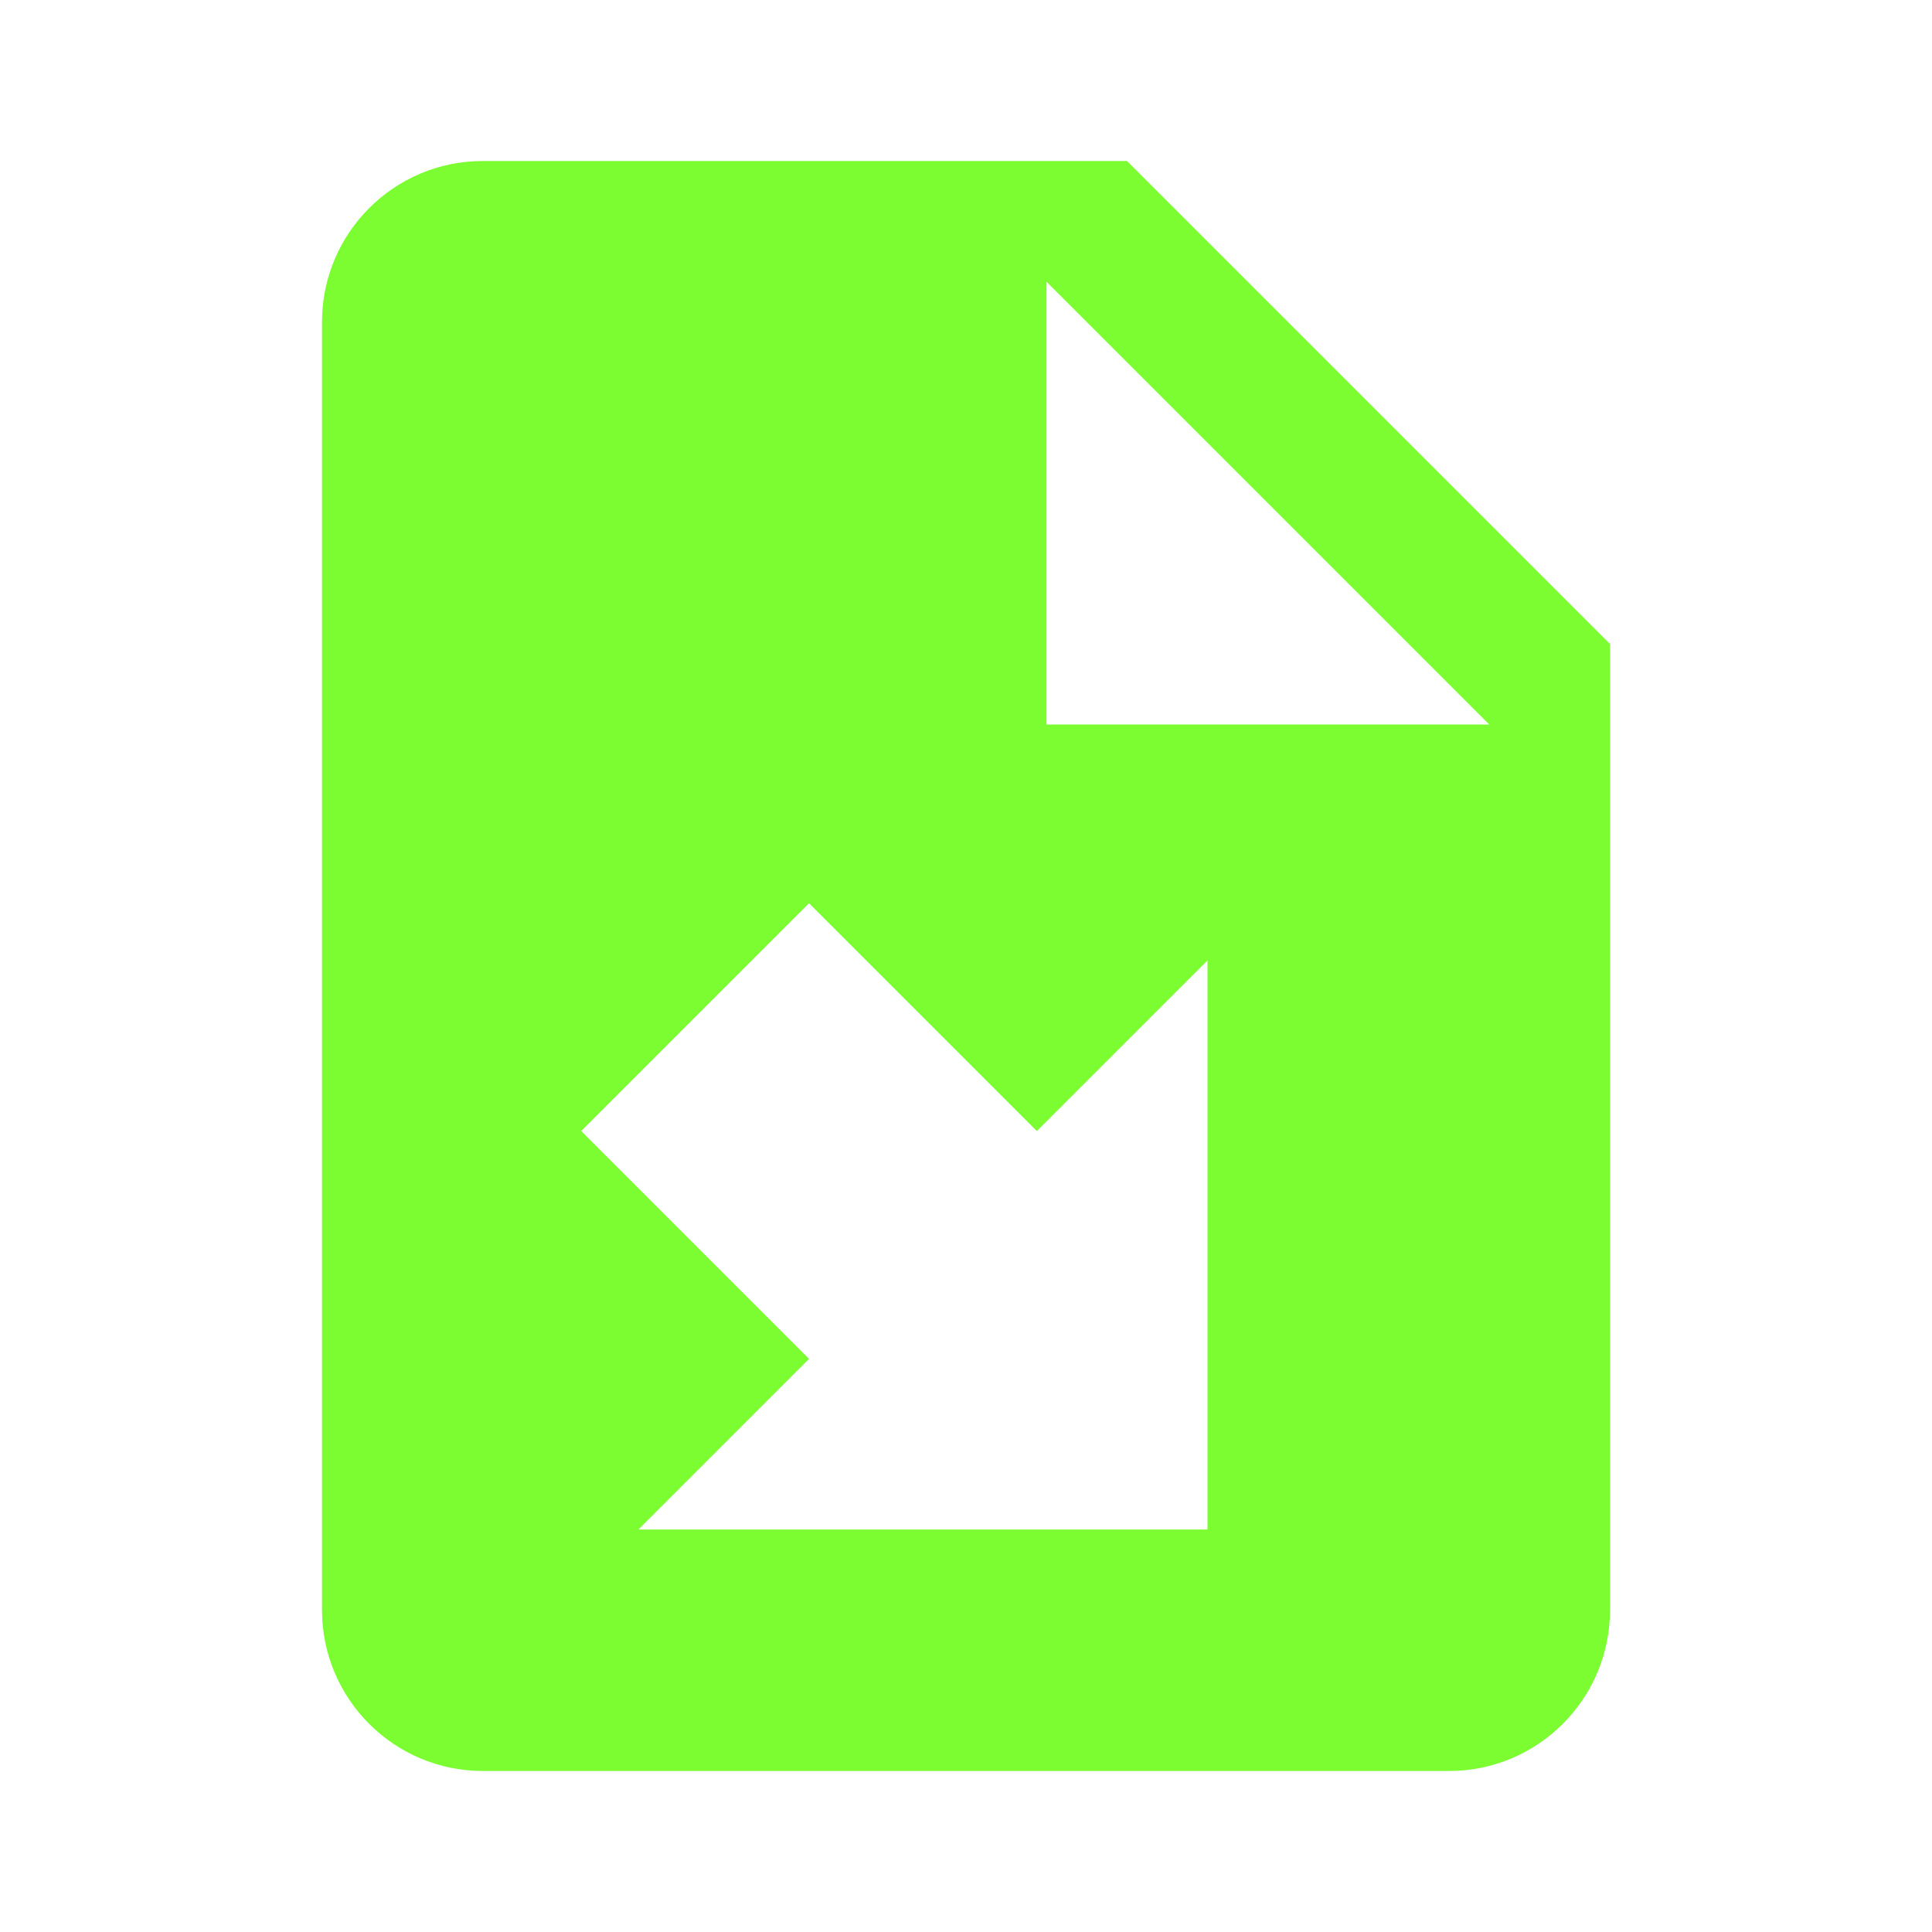
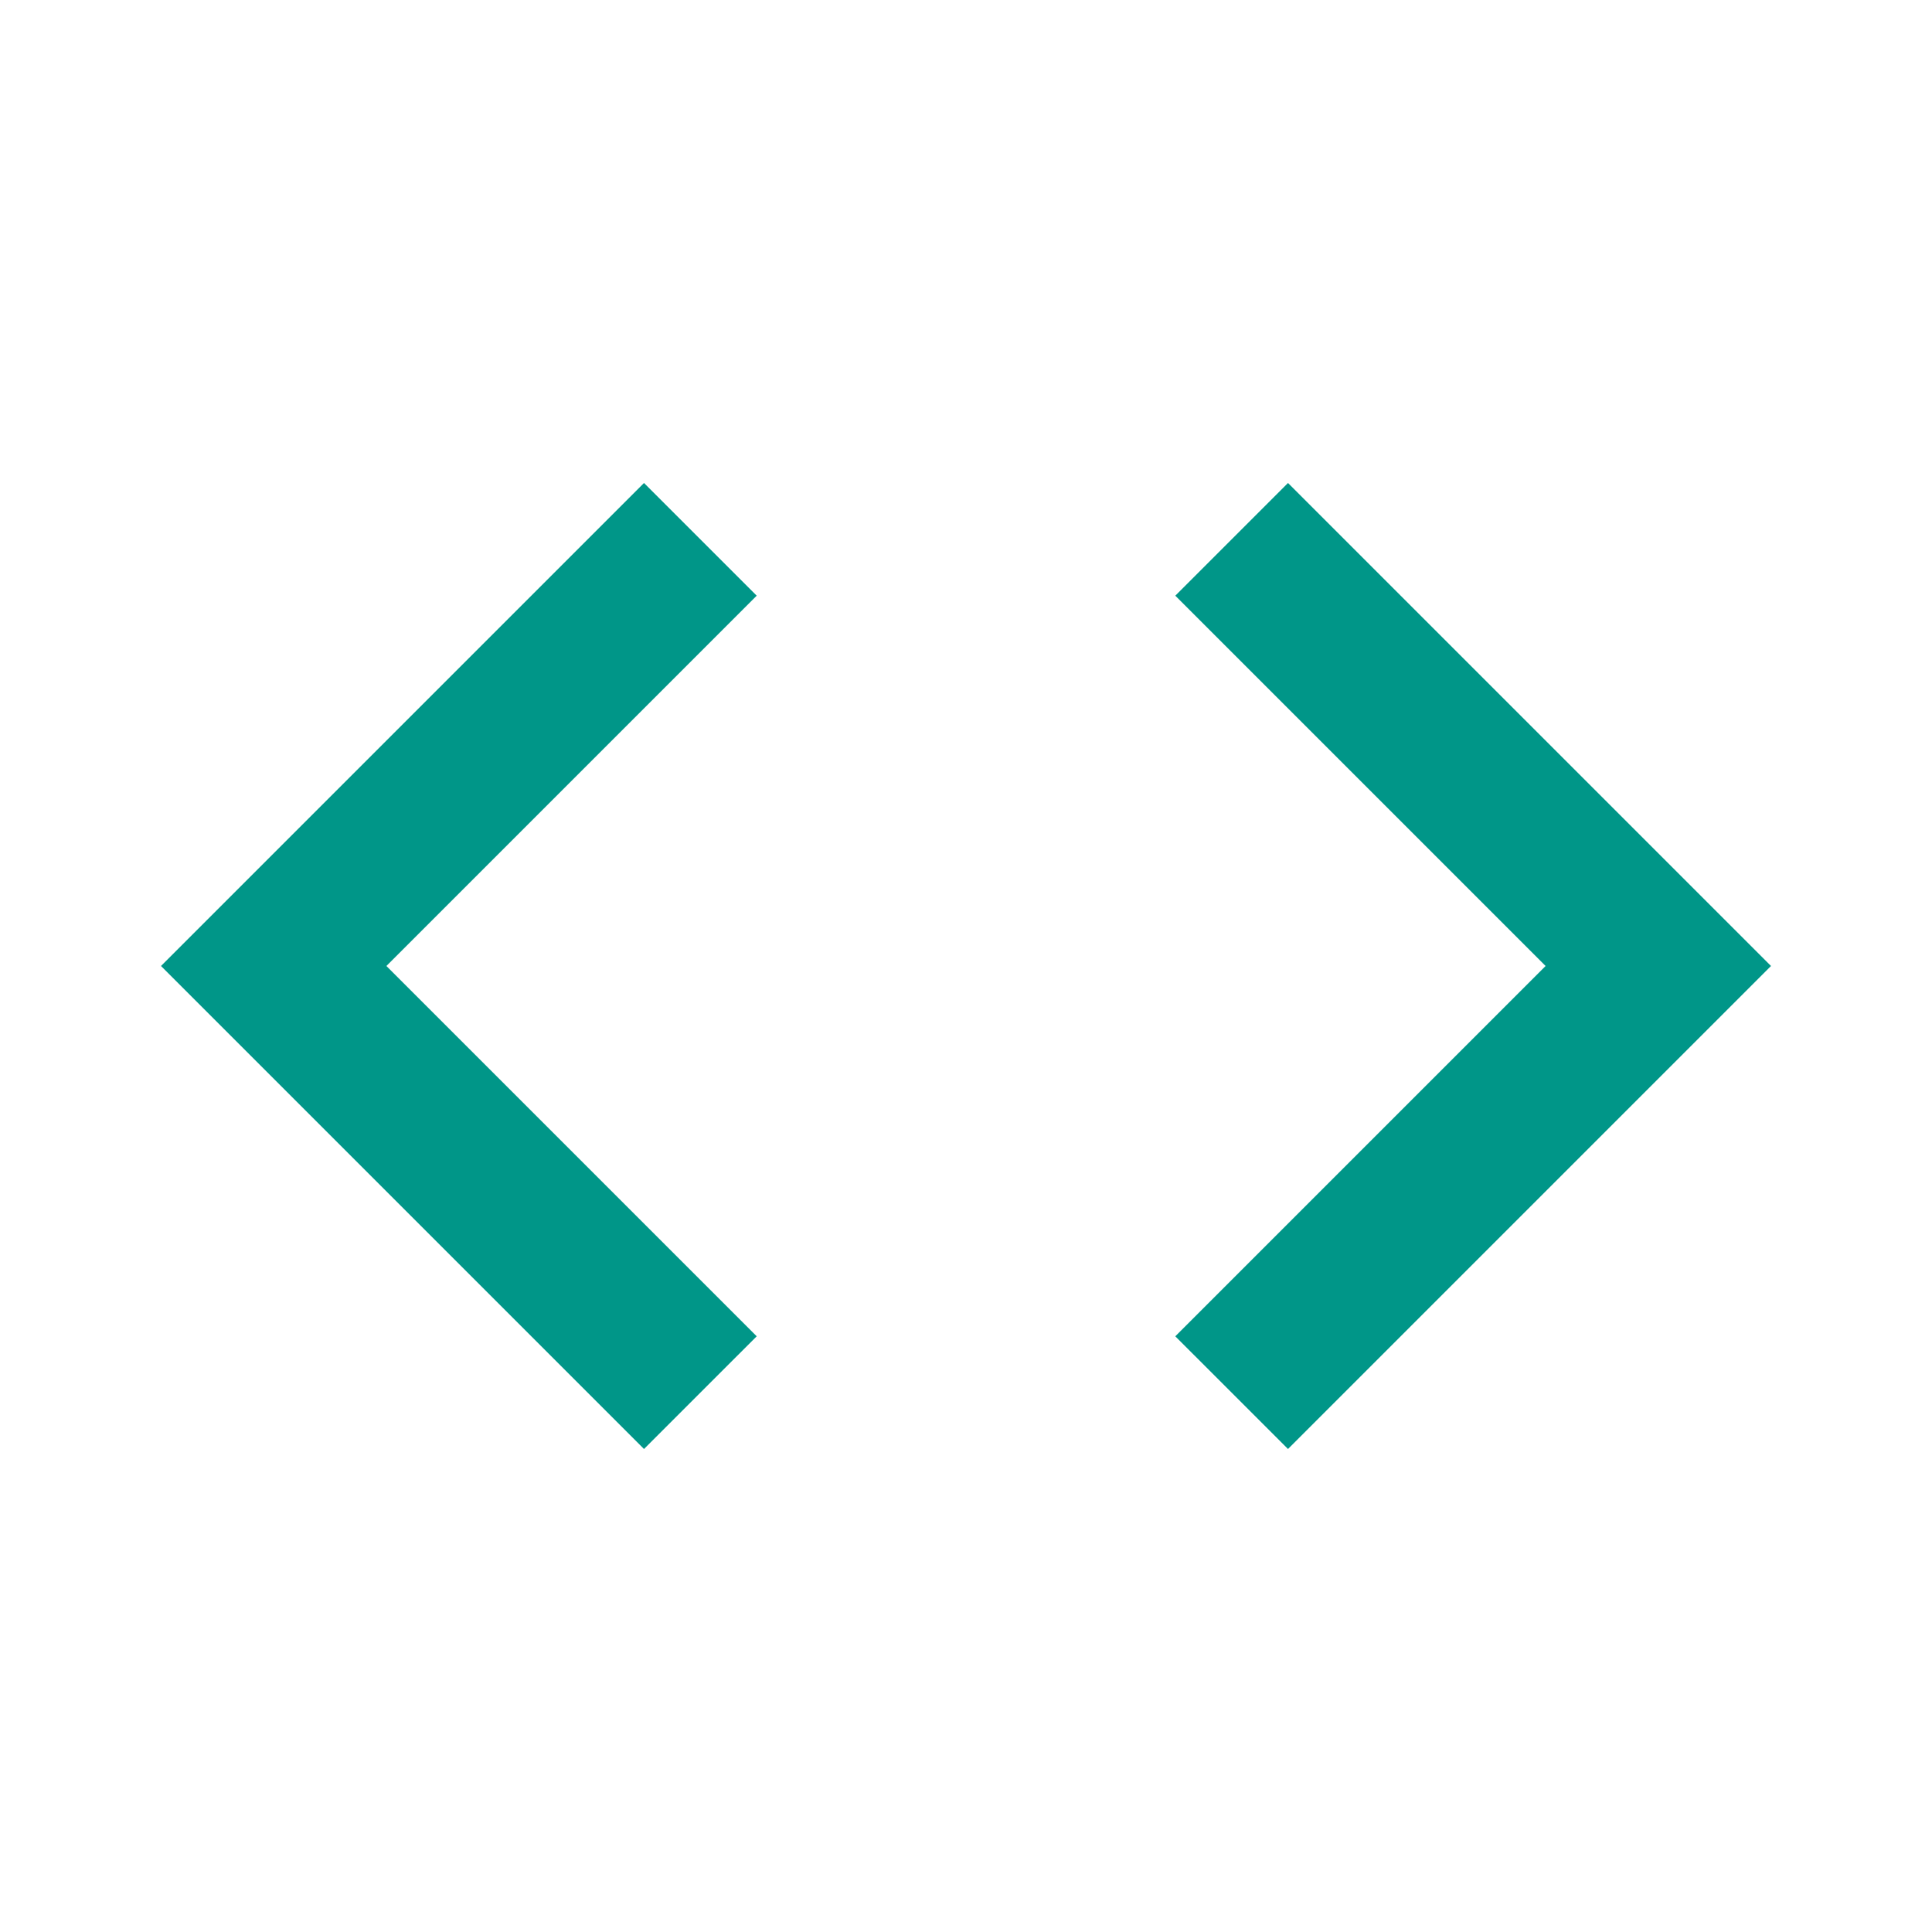
- <svg xmlns="http://www.w3.org/2000/svg" version="1.1" width="16px" height="16px" viewBox="0 0 24 24">
-   <path fill="#7BFD31" d="M6,2C4.89,2 4,2.9 4,4V20A2,2 0 0,0 6,22H18A2,2 0 0,0 20,20V8L14,2M13,3.5L18.5,9H13M10.05,11.22L12.88,14.05L15,11.93V19H7.93L10.05,16.88L7.22,14.05" />
+ <svg xmlns="http://www.w3.org/2000/svg" version="1.1" width="16px" height="16px" fill="#009688" viewBox="0 0 24 24">
+   <path d="M14.6,16.6L19.2,12L14.6,7.4L16,6L22,12L16,18L14.6,16.6M9.4,16.6L4.8,12L9.4,7.4L8,6L2,12L8,18L9.4,16.6Z" />
</svg>
